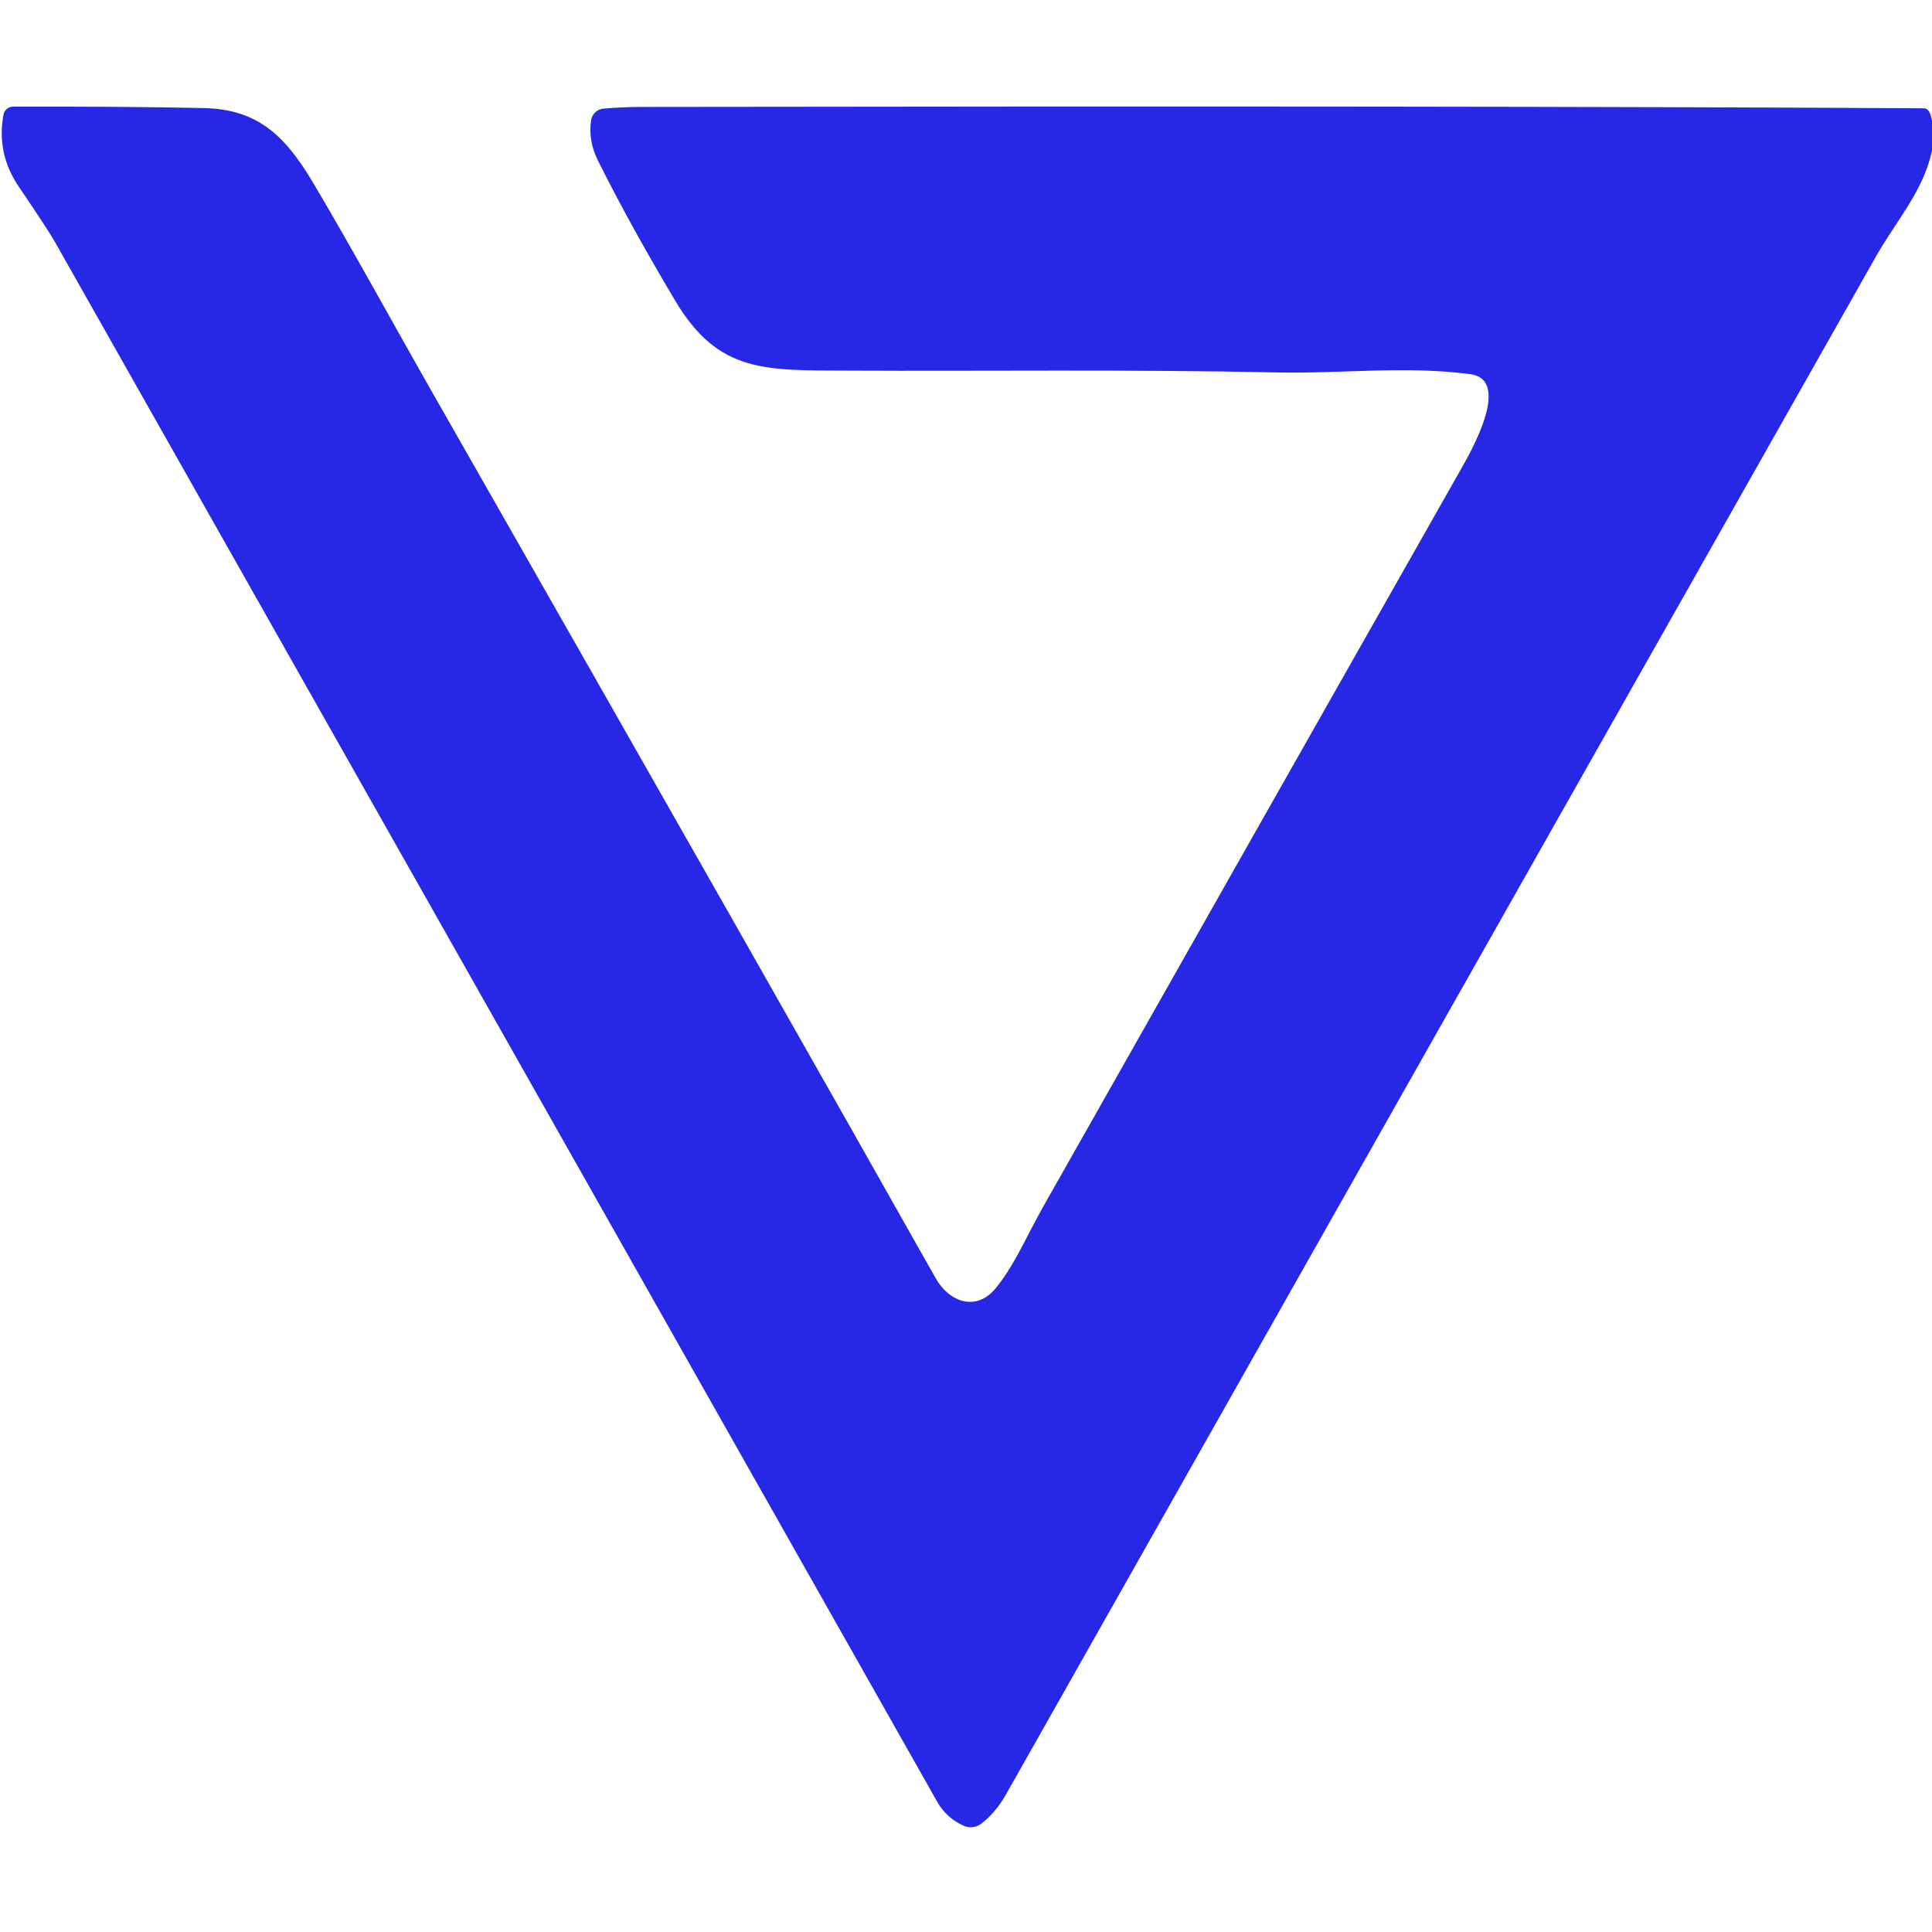
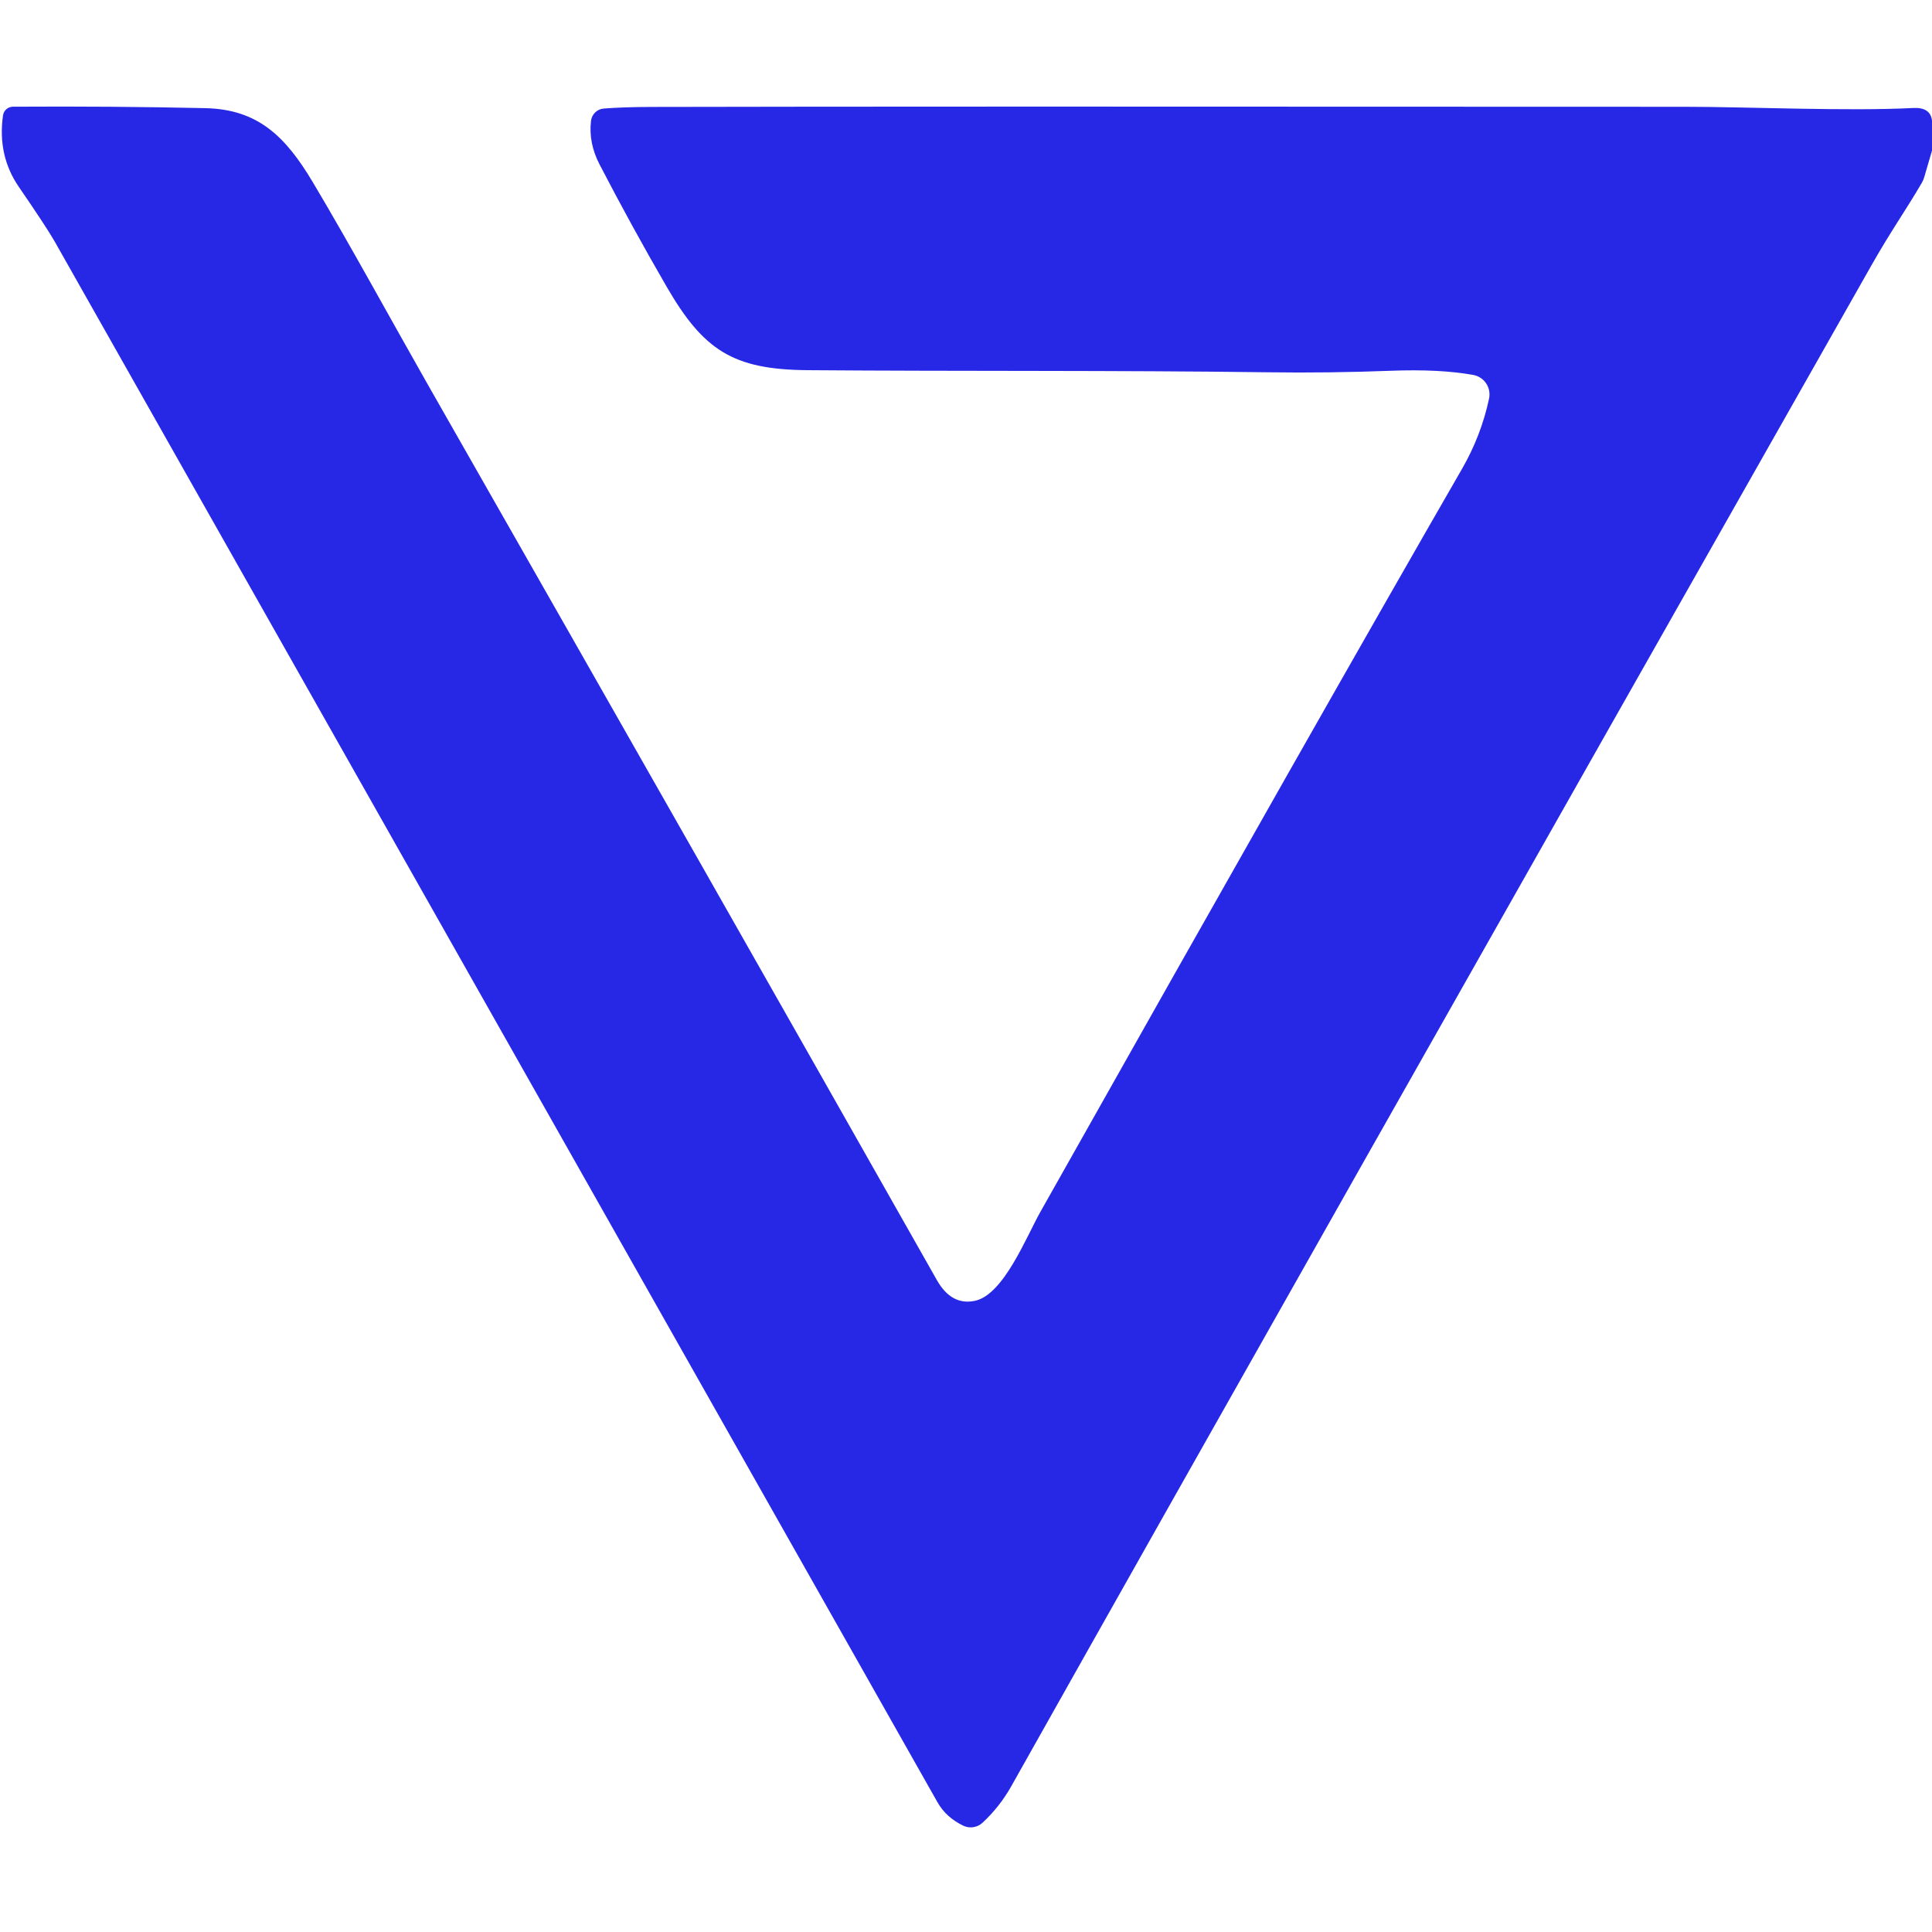
<svg xmlns="http://www.w3.org/2000/svg" version="1.1" viewBox="0.00 0.00 256.00 256.00" width="128" height="128">
-   <path fill="#2727e6" d="   M 256.00 16.02   L 256.00 19.96   C 254.87 25.30 251.22 29.31 248.59 33.96   Q 173.07 167.43 133.29 237.79   Q 131.94 240.17 130.04 241.64   A 2.32 2.31 38.6 0 1 127.63 241.90   Q 125.38 240.85 124.21 238.79   Q 111.31 215.98 7.24 31.99   Q 6.35 30.43 2.49 24.74   Q -0.49 20.35 0.46 15.20   A 1.32 1.30 4.8 0 1 1.74 14.13   Q 17.02 14.10 27.00 14.32   C 34.12 14.47 37.75 17.94 41.46 24.17   C 46.30 32.29 52.33 43.30 56.63 50.85   Q 103.47 132.97 123.98 169.37   C 125.77 172.54 129.36 173.85 131.94 170.69   C 134.45 167.63 135.92 163.97 138.32 159.73   Q 170.25 103.30 193.52 62.28   C 194.64 60.30 200.49 50.34 194.81 49.58   C 186.28 48.44 177.80 49.53 169.25 49.35   C 149.77 48.93 129.77 49.20 112.65 49.11   C 101.38 49.05 95.24 49.52 89.46 39.83   Q 83.51 29.85 79.23 21.28   Q 77.92 18.65 78.32 15.94   A 1.84 1.84 0.0 0 1 79.97 14.39   Q 82.39 14.18 85.00 14.17   Q 195.36 14.00 254.94 14.35   Q 255.73 14.35 256.00 16.02   Z" />
+   <path fill="#2727e6" d="   M 256.00 15.99   L 256.00 19.96   L 254.97 23.48   A 3.47 3.20 -24.3 0 1 254.66 24.21   C 252.52 27.88 250.57 30.58 247.98 35.15   Q 170.96 170.96 133.98 236.72   Q 132.44 239.44 130.18 241.53   A 2.29 2.28 -53.3 0 1 127.63 241.91   Q 125.35 240.81 124.21 238.79   Q 111.53 216.36 7.24 31.99   Q 6.21 30.18 2.50 24.77   Q -0.36 20.61 0.40 15.28   A 1.34 1.34 0.0 0 1 1.71 14.14   Q 14.94 14.06 27.22 14.33   C 34.18 14.49 37.82 18.07 41.43 24.11   C 46.25 32.18 52.29 43.24 56.61 50.82   Q 94.88 117.93 124.13 169.60   Q 126.07 173.04 129.20 172.36   C 133.00 171.54 136.01 163.85 137.85 160.59   Q 175.64 93.50 193.70 62.17   Q 196.26 57.74 197.31 52.81   A 2.63 2.62 -79.1 0 0 195.20 49.68   Q 190.75 48.88 184.25 49.13   Q 176.15 49.44 168.08 49.33   C 147.72 49.06 127.37 49.21 107.00 49.05   C 97.12 48.97 93.21 46.42 88.31 37.95   Q 83.69 29.97 79.45 21.80   Q 77.97 18.95 78.31 16.03   A 1.86 1.85 -88.9 0 1 80.02 14.38   Q 82.67 14.18 86.26 14.17   Q 119.65 14.09 223.17 14.15   C 231.66 14.15 244.77 14.76 253.51 14.31   Q 255.80 14.19 256.00 15.99   Z" />
</svg>
